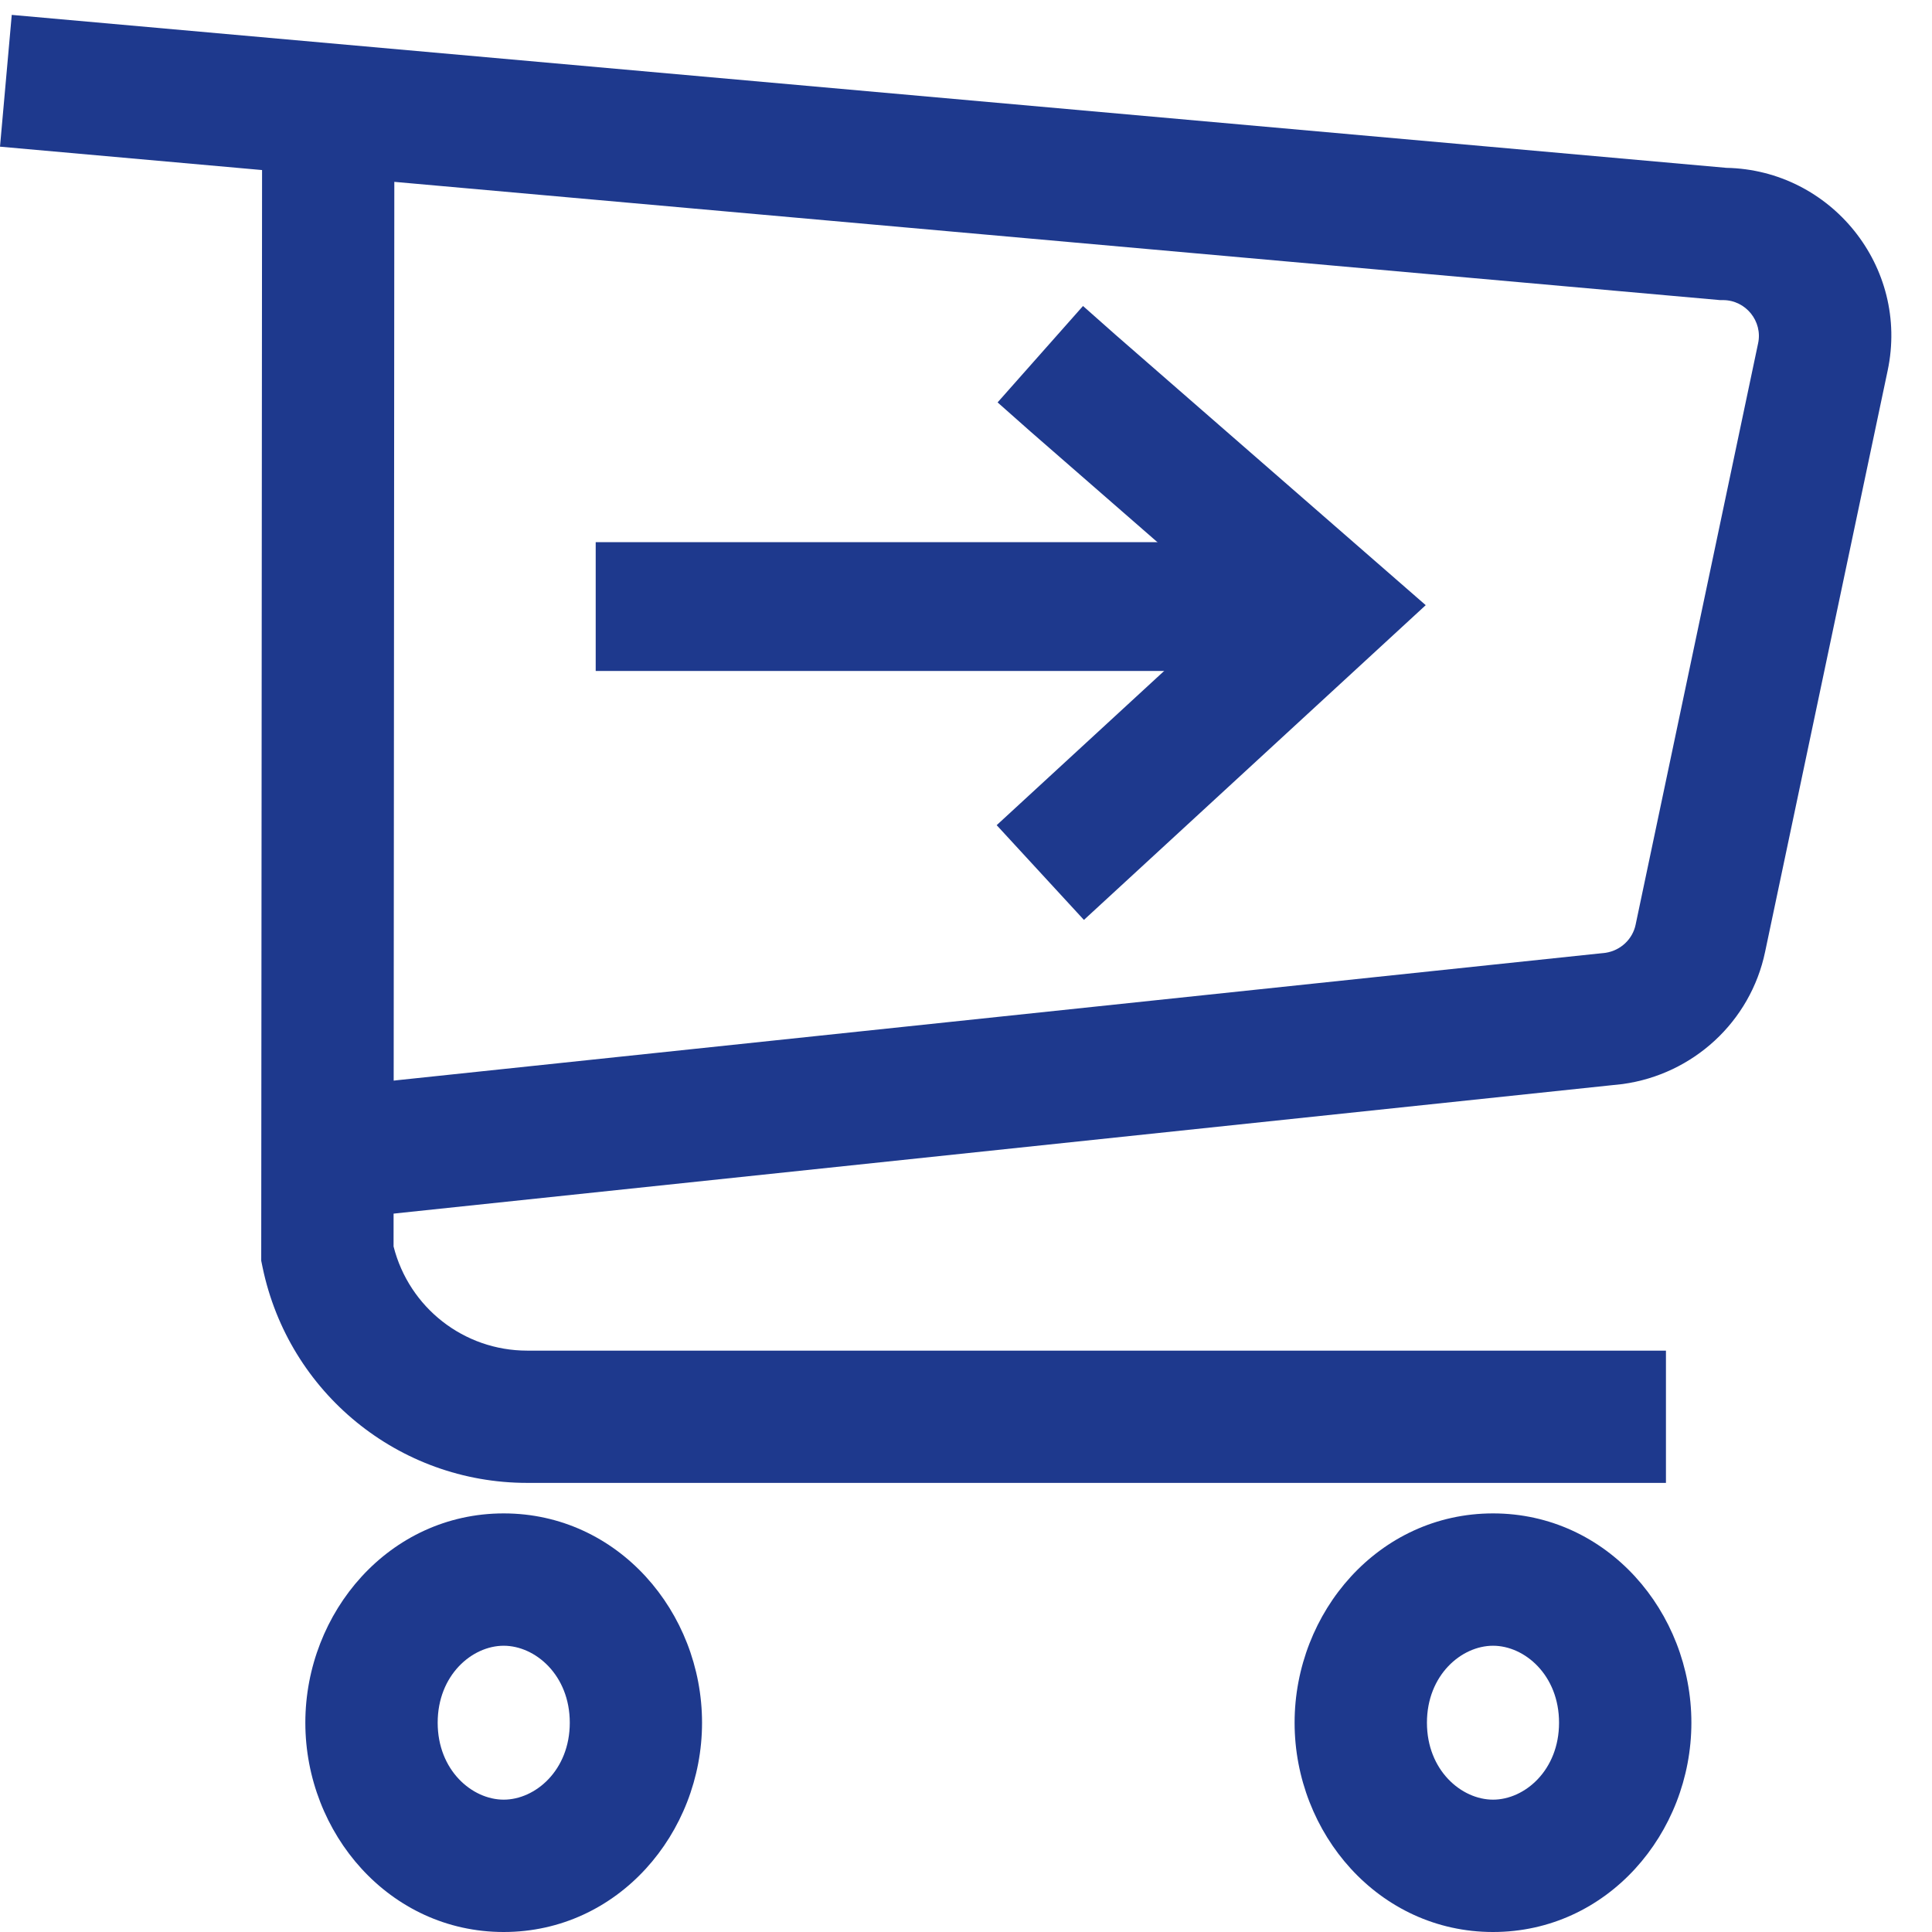
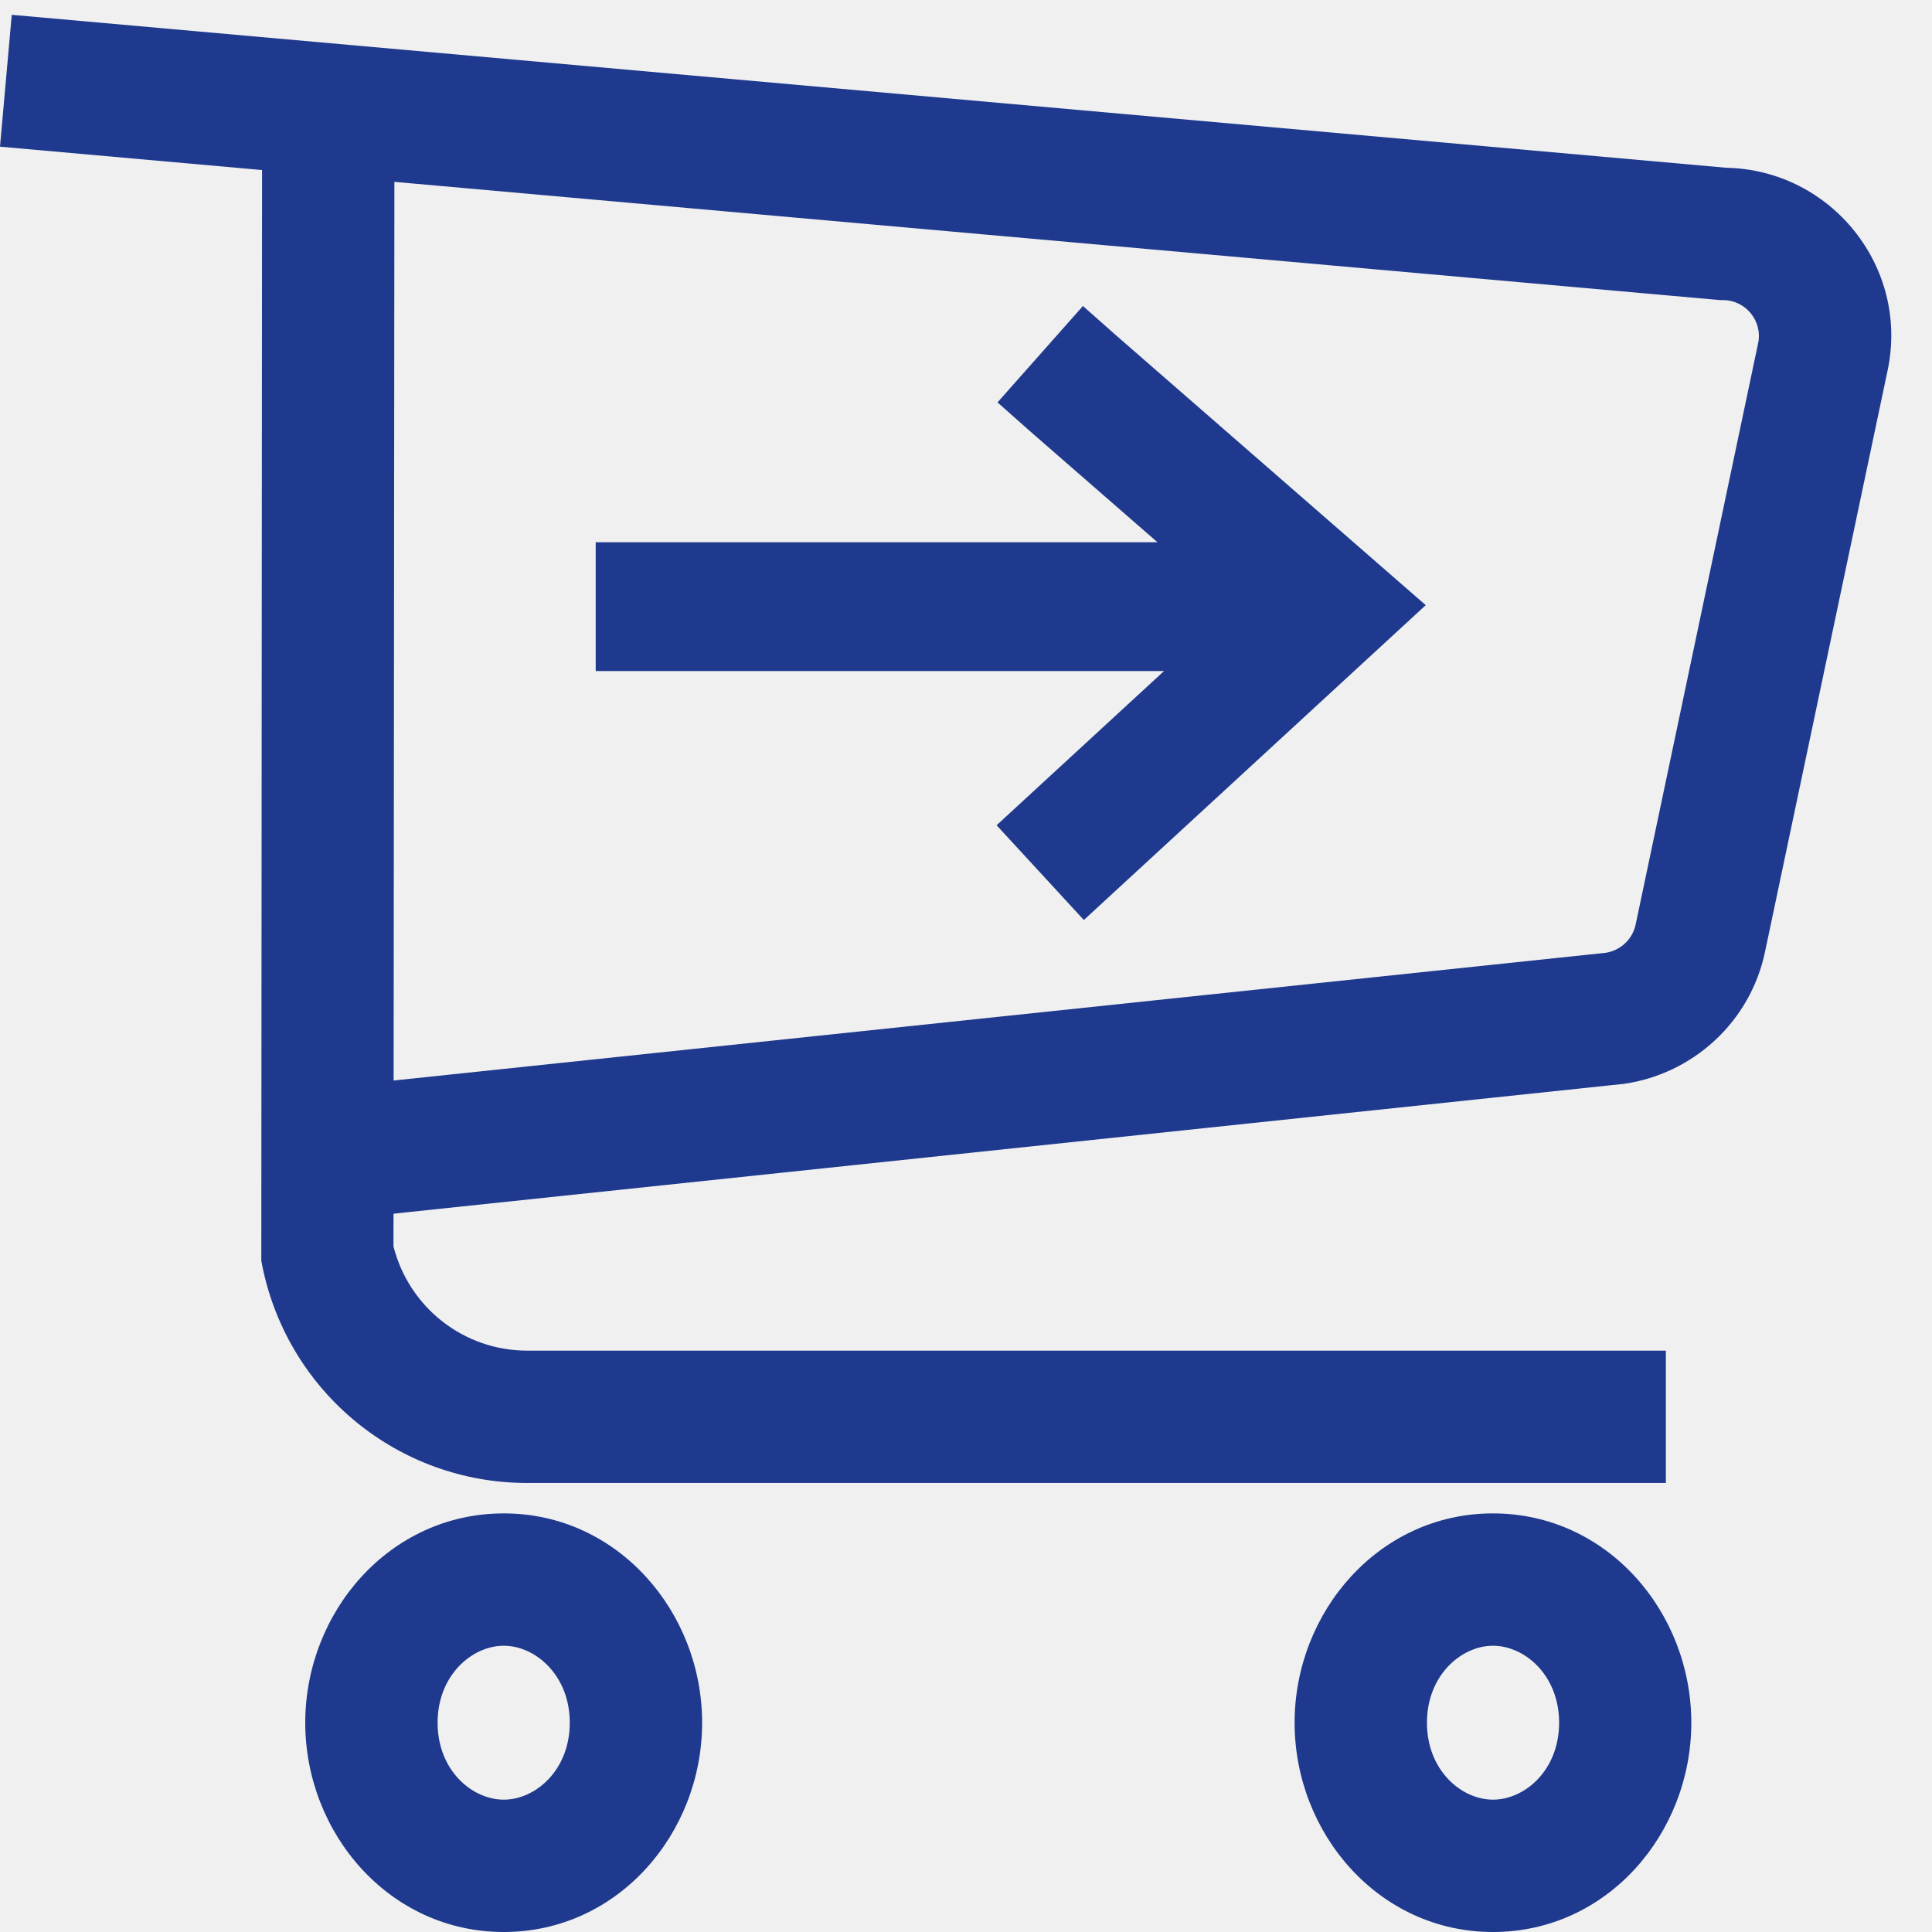
- <svg xmlns="http://www.w3.org/2000/svg" width="24" height="24" viewBox="0 0 24 24" fill="none">
-   <rect width="24" height="24" fill="white" />
-   <path fill-rule="evenodd" clip-rule="evenodd" d="M4.889 15.484L4.899 1.385L3.256 1.383L3.245 15.661L3.262 15.744C3.586 17.301 4.953 18.421 6.549 18.421H20.695V16.778H6.549C5.762 16.778 5.082 16.244 4.889 15.484Z" fill="#1E398D" />
-   <path fill-rule="evenodd" clip-rule="evenodd" d="M0 1.822L0.146 0.185L21.445 2.085C22.746 2.11 23.722 3.316 23.449 4.604L21.927 11.823C21.927 11.823 21.927 11.822 21.927 11.823C21.745 12.696 21.029 13.346 20.16 13.466L20.134 13.469L4.461 15.121L4.288 13.487L19.946 11.836C20.136 11.806 20.281 11.664 20.318 11.488L21.84 4.264C21.898 3.992 21.688 3.728 21.404 3.728H21.367L0 1.822Z" fill="#1E398D" />
-   <path fill-rule="evenodd" clip-rule="evenodd" d="M6.257 20.444C5.864 20.444 5.437 20.809 5.437 21.4C5.437 21.991 5.864 22.356 6.257 22.356C6.65 22.356 7.078 21.991 7.078 21.4C7.078 20.809 6.65 20.444 6.257 20.444ZM3.793 21.4C3.793 20.027 4.836 18.8 6.257 18.8C7.678 18.8 8.721 20.027 8.721 21.4C8.721 22.773 7.678 24 6.257 24C4.836 24 3.793 22.773 3.793 21.4Z" fill="#1E398D" />
-   <path fill-rule="evenodd" clip-rule="evenodd" d="M18.547 20.444C18.154 20.444 17.726 20.809 17.726 21.4C17.726 21.991 18.154 22.356 18.547 22.356C18.94 22.356 19.367 21.991 19.367 21.4C19.367 20.809 18.94 20.444 18.547 20.444ZM16.082 21.4C16.082 20.027 17.126 18.8 18.547 18.8C19.968 18.8 21.011 20.027 21.011 21.4C21.011 22.773 19.968 24 18.547 24C17.126 24 16.082 22.773 16.082 21.4Z" fill="#1E398D" />
-   <path d="M16.512 7.535H7.4" stroke="#1E398D" stroke-width="1.6" stroke-miterlimit="10" />
-   <path d="M12.923 4.4L13.326 4.757L16.512 7.534L12.923 10.839" stroke="#1E398D" stroke-width="1.6" stroke-miterlimit="10" />
+ <svg xmlns="http://www.w3.org/2000/svg" width="12" height="12" viewBox="0 0 12 12" fill="none">
+   <path fill-rule="evenodd" clip-rule="evenodd" d="M2.444 7.742L2.45 0.692L1.628 0.692L1.623 7.831L1.631 7.872C1.793 8.651 2.476 9.211 3.274 9.211H10.347V8.389H3.274C2.881 8.389 2.541 8.122 2.444 7.742Z" fill="#1E398D" />
+   <path fill-rule="evenodd" clip-rule="evenodd" d="M0 0.911L0.073 0.092L10.722 1.042C11.373 1.055 11.861 1.658 11.724 2.302L10.963 5.911C10.963 5.912 10.963 5.911 10.963 5.911C10.872 6.348 10.514 6.673 10.08 6.733L10.067 6.734L2.23 7.561L2.144 6.743L9.973 5.918C10.068 5.903 10.14 5.832 10.159 5.744L10.92 2.132C10.949 1.996 10.844 1.864 10.702 1.864H10.684L0 0.911Z" fill="#1E398D" />
+   <path fill-rule="evenodd" clip-rule="evenodd" d="M3.129 10.222C2.932 10.222 2.718 10.405 2.718 10.7C2.718 10.996 2.932 11.178 3.129 11.178C3.325 11.178 3.539 10.996 3.539 10.7C3.539 10.405 3.325 10.222 3.129 10.222ZM1.896 10.7C1.896 10.014 2.418 9.4 3.129 9.4C3.839 9.4 4.361 10.014 4.361 10.7C4.361 11.387 3.839 12 3.129 12C2.418 12 1.896 11.387 1.896 10.7Z" fill="#1E398D" />
+   <path fill-rule="evenodd" clip-rule="evenodd" d="M9.273 10.222C9.077 10.222 8.863 10.405 8.863 10.7C8.863 10.996 9.077 11.178 9.273 11.178C9.47 11.178 9.684 10.996 9.684 10.7C9.684 10.405 9.47 10.222 9.273 10.222ZM8.041 10.7C8.041 10.014 8.563 9.4 9.273 9.4C9.984 9.4 10.505 10.014 10.505 10.7C10.505 11.387 9.984 12 9.273 12C8.563 12 8.041 11.387 8.041 10.7Z" fill="#1E398D" />
+   <path d="M8.256 3.768H3.7" stroke="#1E398D" stroke-width="0.8" stroke-miterlimit="10" />
+   <path d="M6.461 2.2L6.663 2.379L8.256 3.767L6.461 5.42" stroke="#1E398D" stroke-width="0.8" stroke-miterlimit="10" />
</svg>
